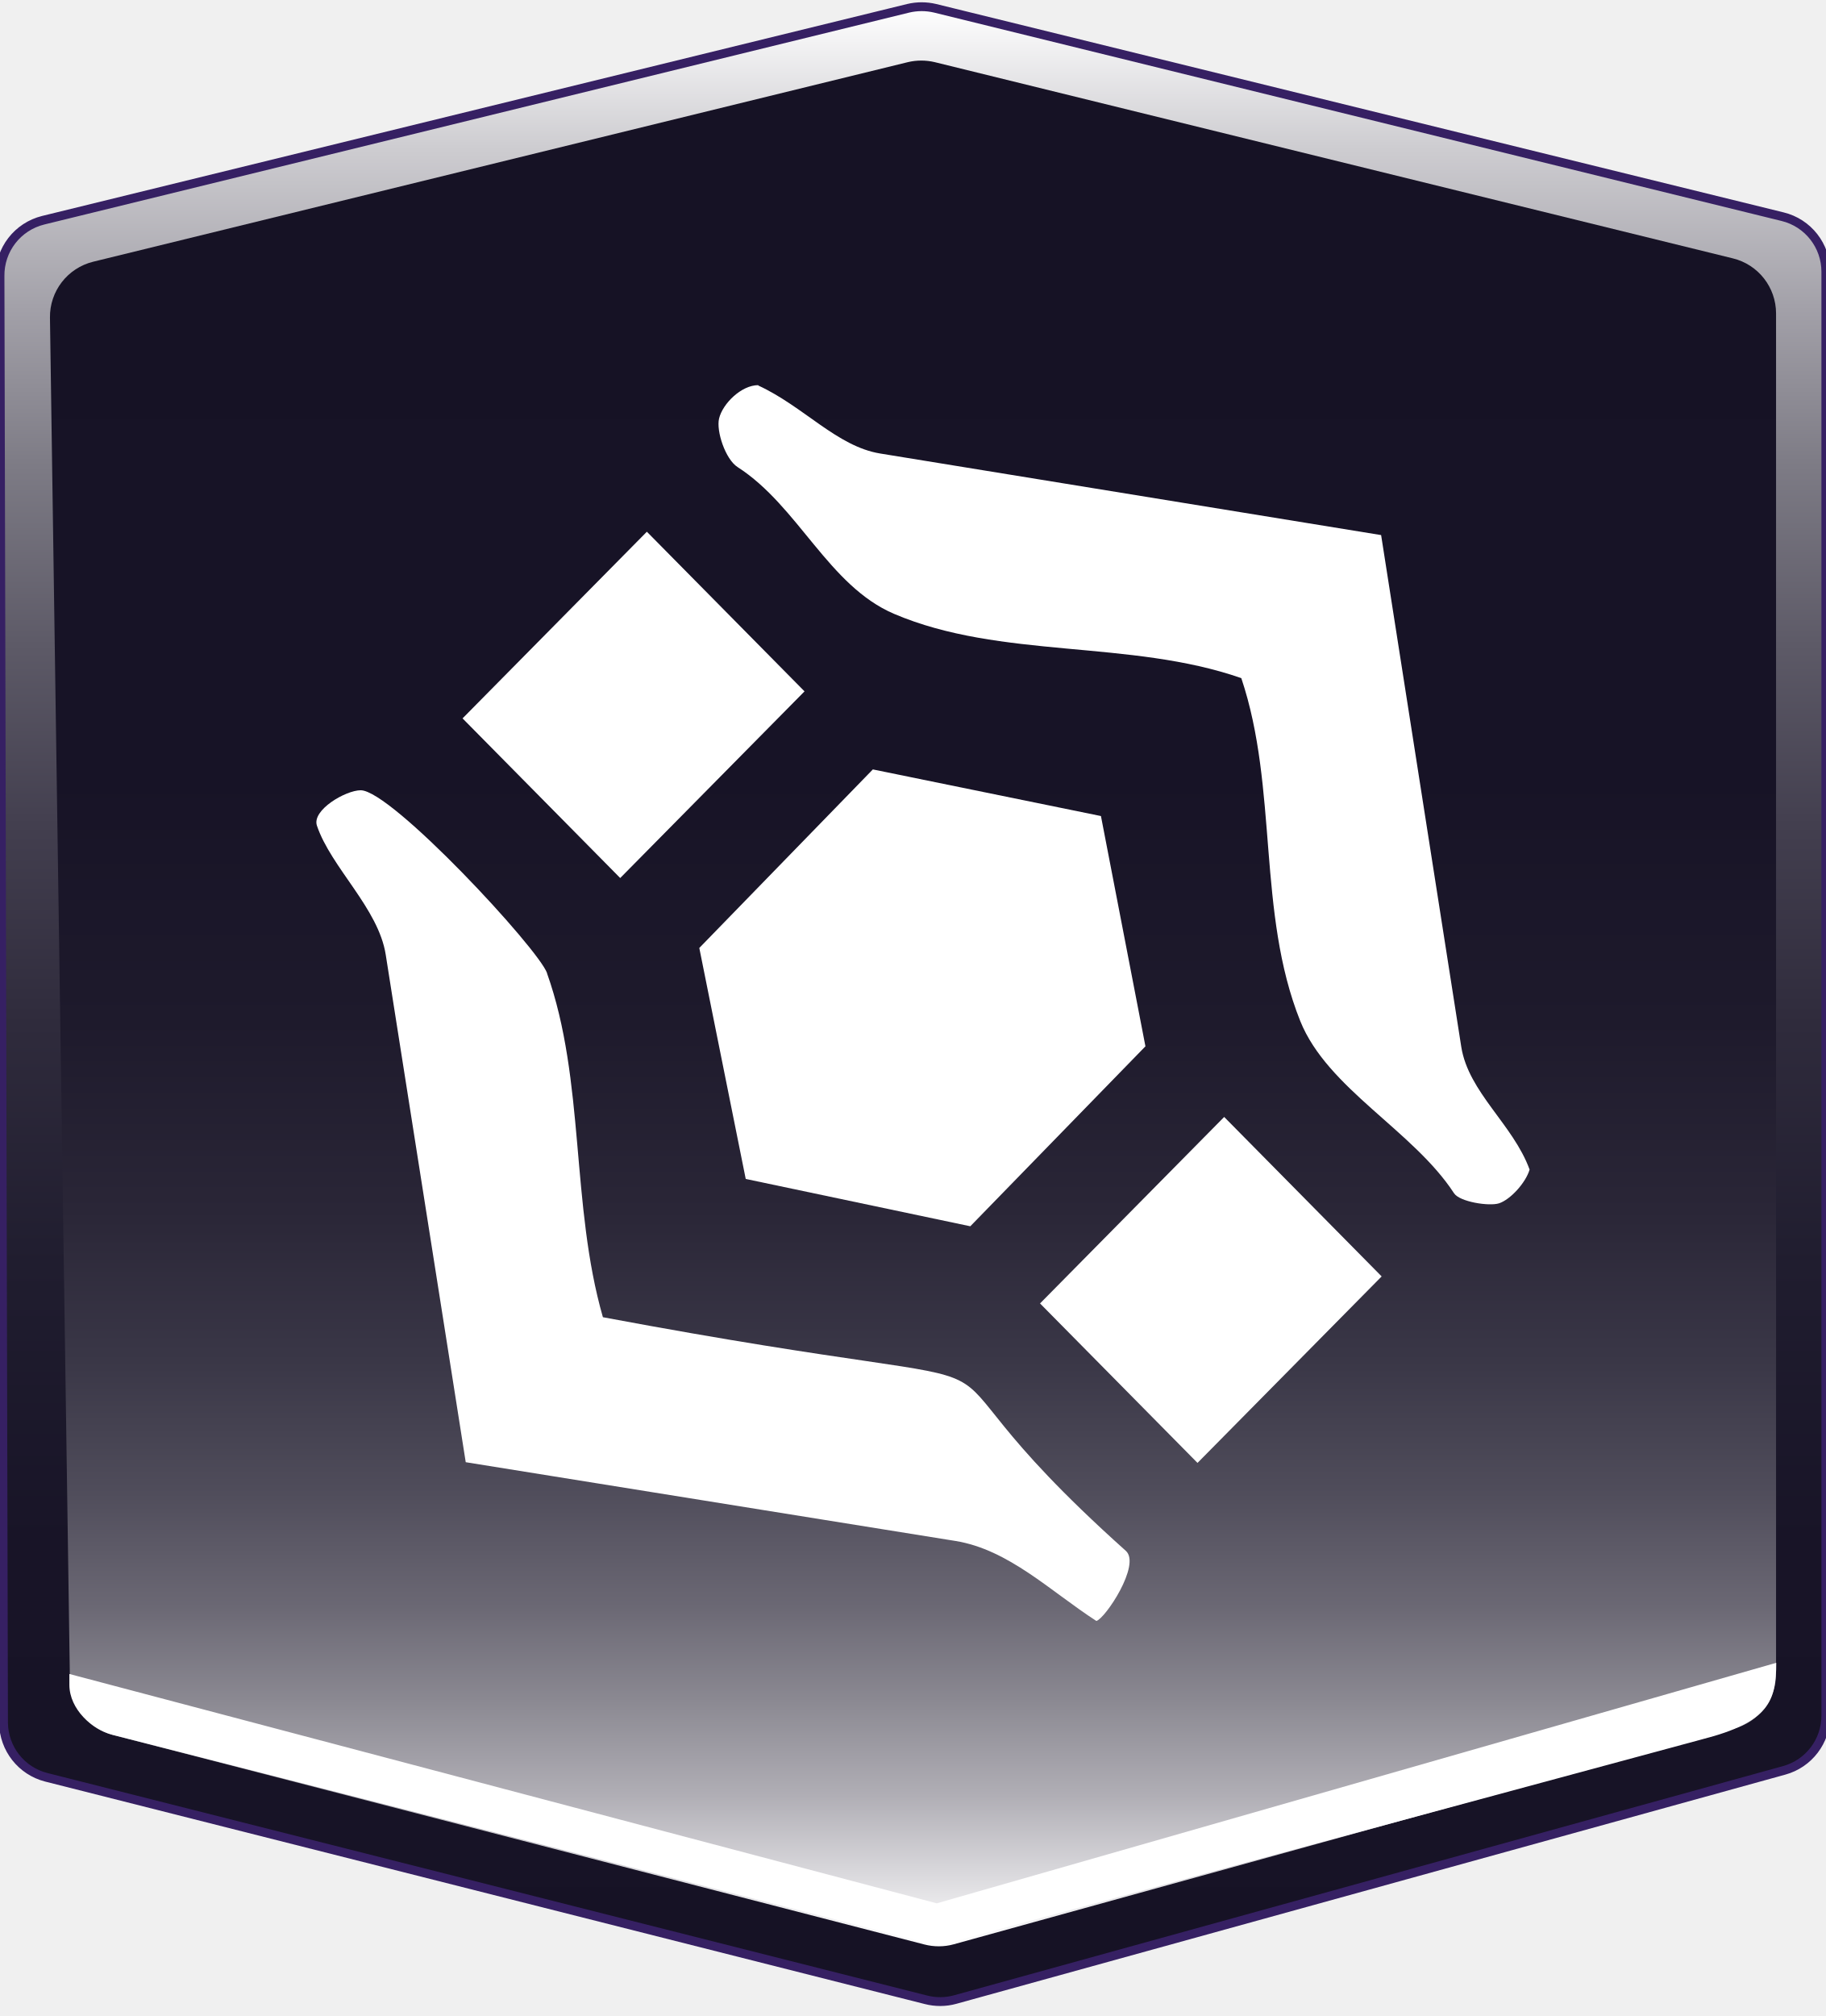
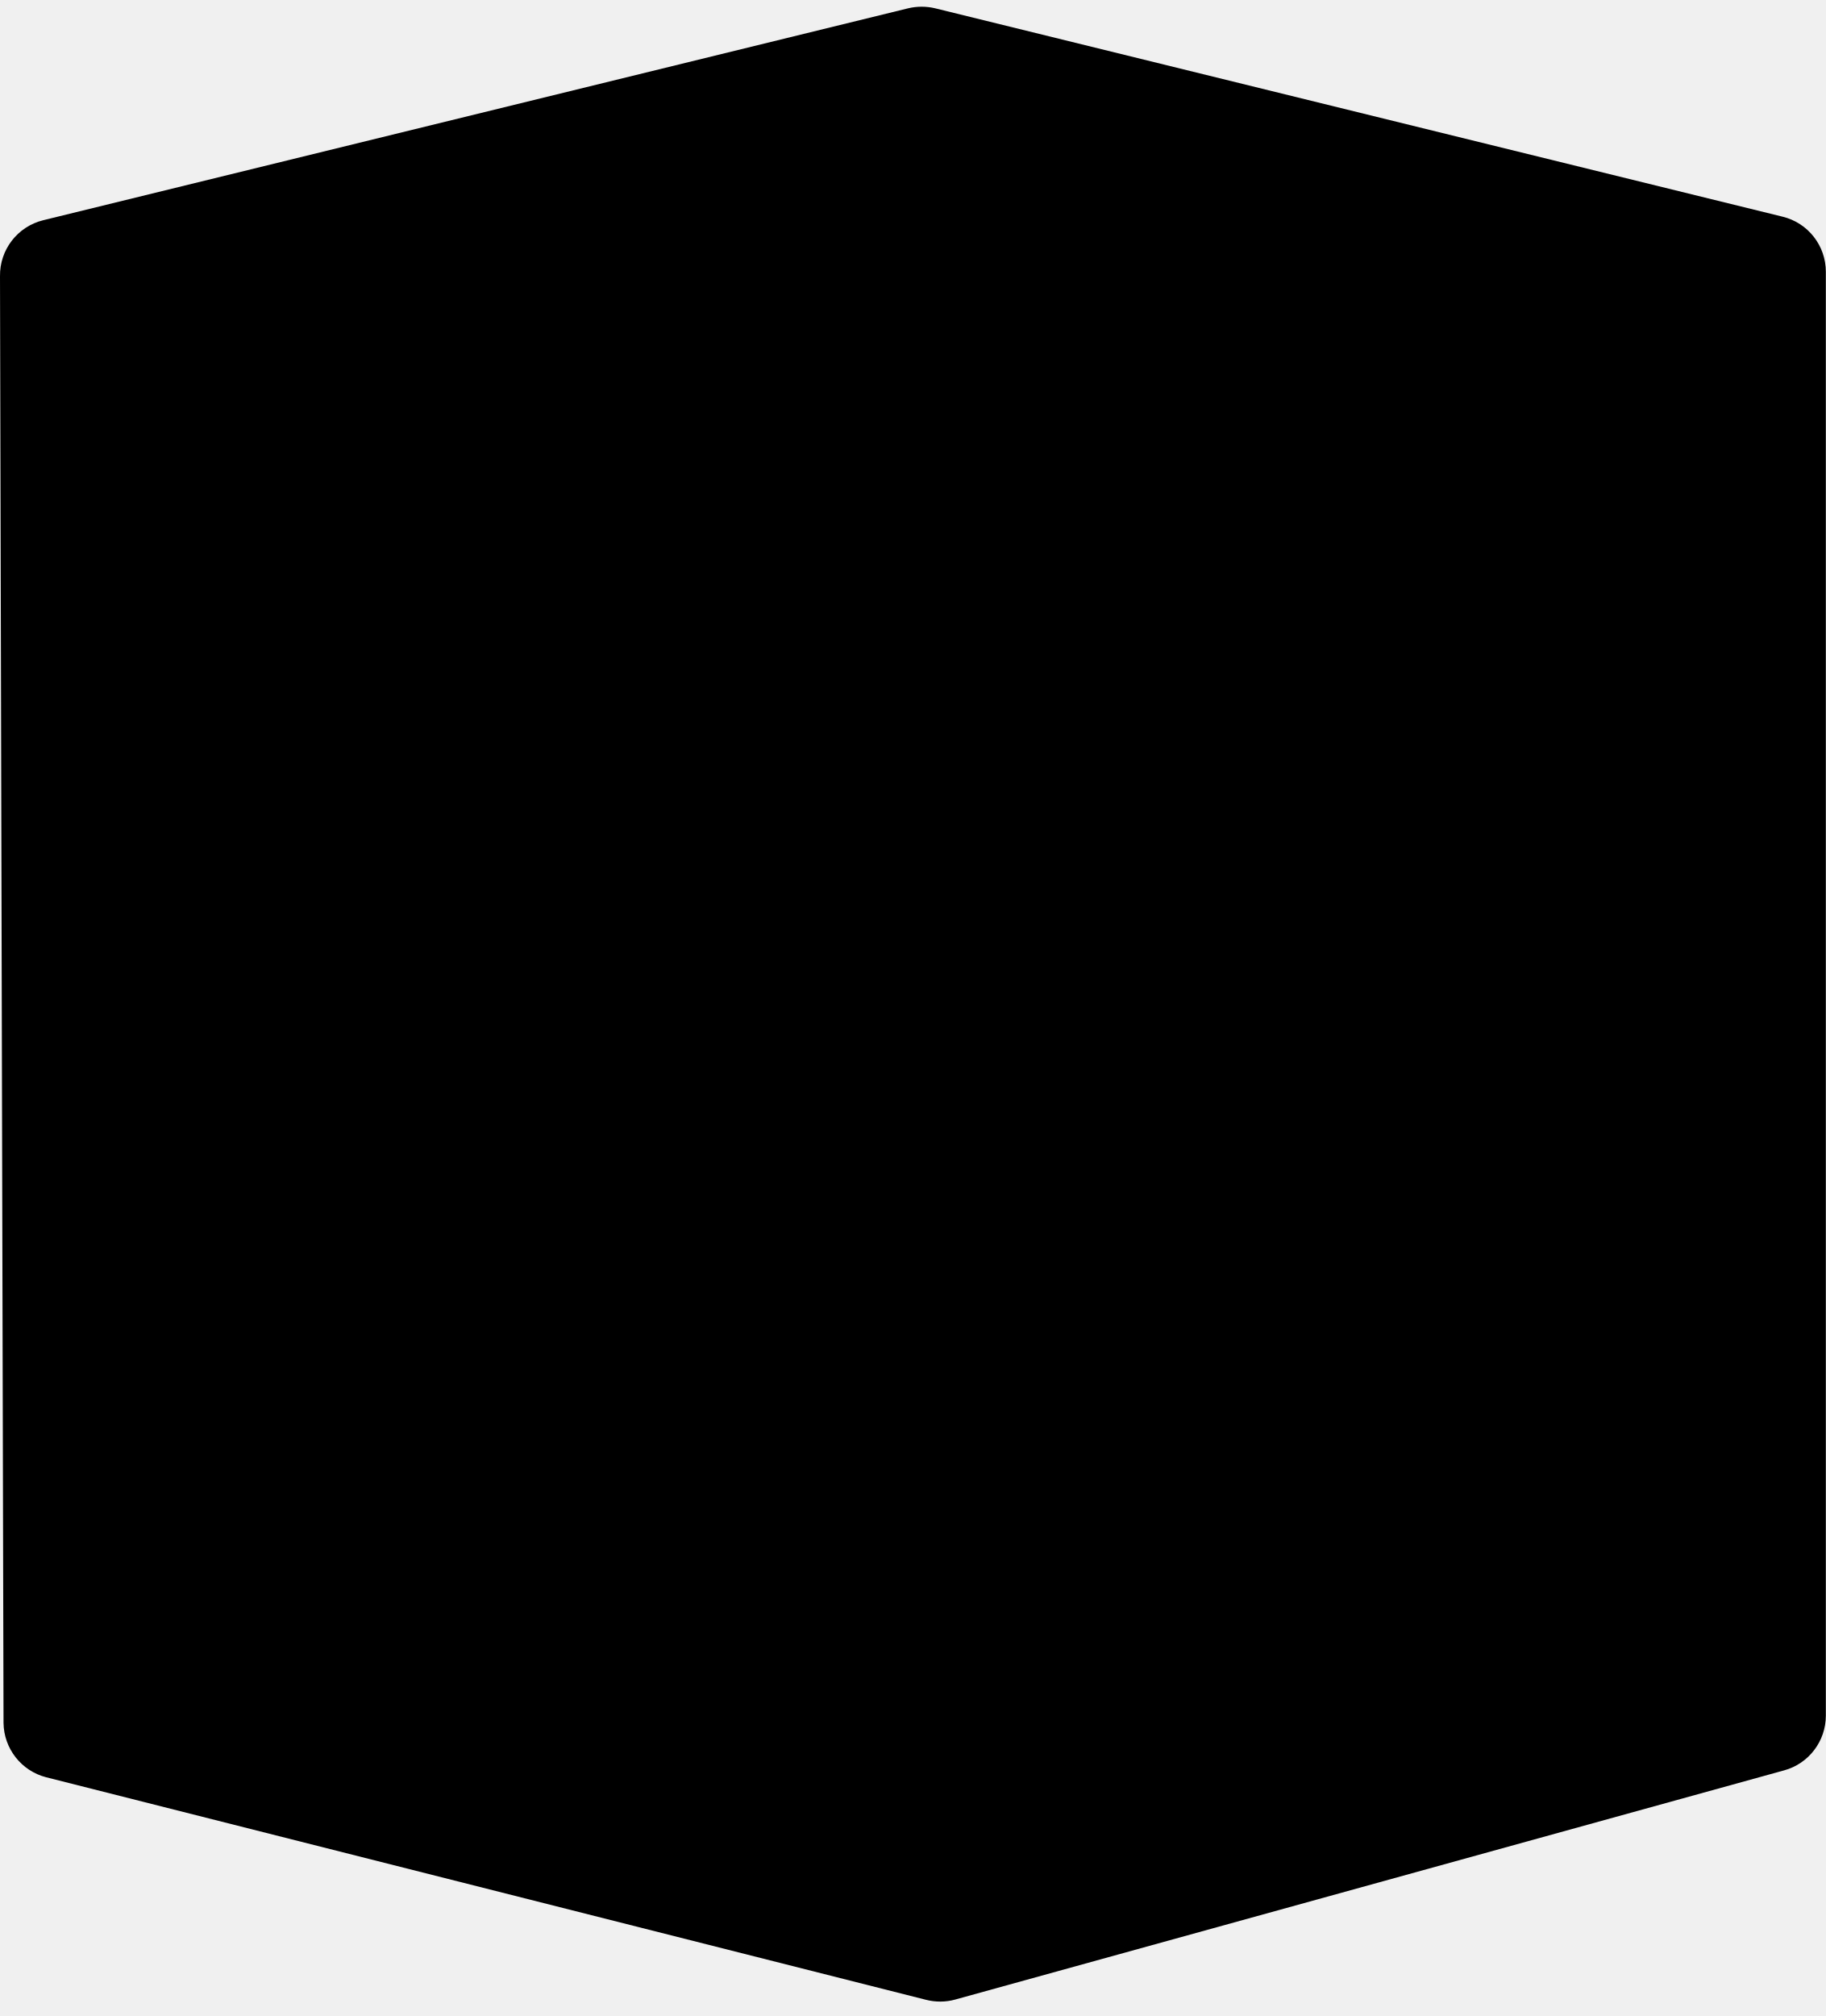
<svg xmlns="http://www.w3.org/2000/svg" id="Layer_1" data-name="Layer 1" viewBox="0 0 103.42 114.16">
-   <defs>
-     <style>
-       .cls-1 {
-         fill: url(#linear-gradient-2);
-       }
- 
-       .cls-2 {
-         fill: #fff;
-       }
- 
-       .cls-3 {
-         fill: url(#linear-gradient);
-         stroke: #362063;
-         stroke-miterlimit: 10;
-         stroke-width: .5px;
-       }
-     </style>
-     <linearGradient id="linear-gradient" x1="51.71" y1="113.34" x2="51.71" y2=".37" gradientUnits="userSpaceOnUse">
-       <stop offset="0" stop-color="#161225" />
-       <stop offset=".23" stop-color="#181427" />
-       <stop offset=".37" stop-color="#201d2f" />
-       <stop offset=".49" stop-color="#2f2b3c" />
-       <stop offset=".59" stop-color="#433f4f" />
-       <stop offset=".68" stop-color="#5d5a67" />
-       <stop offset=".77" stop-color="#7d7b85" />
-       <stop offset=".85" stop-color="#a3a1a9" />
-       <stop offset=".93" stop-color="#cecdd1" />
-       <stop offset="1" stop-color="#fff" />
-     </linearGradient>
-     <linearGradient id="linear-gradient-2" x1="51.72" y1="3.42" x2="51.72" y2="110.22" gradientUnits="userSpaceOnUse">
-       <stop offset="0" stop-color="#161225" />
-       <stop offset=".38" stop-color="#171326" />
-       <stop offset=".51" stop-color="#1e1a2c" />
-       <stop offset=".61" stop-color="#2a2637" />
-       <stop offset=".69" stop-color="#3a3747" />
-       <stop offset=".76" stop-color="#504d5b" />
-       <stop offset=".82" stop-color="#6b6874" />
-       <stop offset=".87" stop-color="#8b8992" />
-       <stop offset=".92" stop-color="#b0aeb5" />
-       <stop offset=".96" stop-color="#d8d7db" />
-       <stop offset="1" stop-color="#fff" />
-     </linearGradient>
-   </defs>
  <g>
-     <path class="cls-3" d="M103.42,15.39v81.76c0,1.45-.97,2.72-2.36,3.1l-46.96,12.98c-.54.15-1.12.15-1.66.01L2.61,100.64c-1.4-.36-2.39-1.62-2.41-3.07L0,15.64c-.02-1.5.99-2.81,2.45-3.17L51.44.47c.5-.12,1.03-.12,1.53,0l48,11.8c1.44.35,2.45,1.64,2.45,3.12Z" />
-     <path class="cls-1" d="M100.6,17.75v77.03c0,1.45-.97,2.72-2.36,3.1l-44.22,12.22c-.54.15-1.12.15-1.66.01l-45.99-11.87c-1.4-.36-2.39-1.62-2.41-3.07L2.83,17.99c-.02-1.5.99-2.81,2.45-3.17L51.42,3.52c.5-.12,1.03-.12,1.53,0l45.2,11.11c1.44.35,2.45,1.64,2.45,3.12Z" />
-     <path class="cls-2" d="M3.92,94.79l49.14,12.99,47.55-13.62c0,2.16-.4,3.36-4.19,4.33l-43.28,11.69-46.76-11.94c-1.17-.3-2.44-1.45-2.45-2.82v-.63Z" />
+     <path fill="currentColor" d="M103.42,15.39v81.76c0,1.45-.97,2.72-2.36,3.1l-46.96,12.98c-.54.15-1.12.15-1.66.01L2.61,100.64c-1.4-.36-2.39-1.62-2.41-3.07L0,15.64c-.02-1.5.99-2.81,2.45-3.17L51.44.47c.5-.12,1.03-.12,1.53,0l48,11.8c1.44.35,2.45,1.64,2.45,3.12Z" />
+     <path fill="currentColor" d="M100.6,17.75v77.03c0,1.45-.97,2.72-2.36,3.1l-44.22,12.22c-.54.15-1.12.15-1.66.01l-45.99-11.87c-1.4-.36-2.39-1.62-2.41-3.07L2.83,17.99c-.02-1.5.99-2.81,2.45-3.17L51.42,3.52c.5-.12,1.03-.12,1.53,0l45.2,11.11c1.44.35,2.45,1.64,2.45,3.12Z" />
+     <path fill="currentColor" d="M3.92,94.79l49.14,12.99,47.55-13.62c0,2.16-.4,3.36-4.19,4.33l-43.28,11.69-46.76-11.94c-1.17-.3-2.44-1.45-2.45-2.82v-.63Z" />
  </g>
  <g>
-     <path class="cls-2" d="M30.99,55.11c-.5-1.4-8.82-10.36-10.56-10.36-.85,0-2.77,1.12-2.48,2,.8,2.38,3.49,4.68,3.9,7.32l4.53,28.73,27.74,4.46c3.02.49,5.38,2.85,7.98,4.53.5-.13,2.54-3.19,1.67-3.97-15.18-13.59-.07-7.7-29.62-13.23-1.83-6.36-1-13.41-3.17-19.49Z" />
-     <path class="cls-2" d="M42.95,21.81c-.96,0-2.02,1.05-2.22,1.89-.17.71.36,2.31,1.05,2.75,3.44,2.21,5.14,6.72,8.86,8.31,6.05,2.58,13.35,1.44,19.67,3.64,2.1,6.24.88,13.28,3.34,19.42,1.54,3.83,6.4,6.2,8.71,9.75.32.49,1.99.75,2.55.57.64-.21,1.51-1.16,1.73-1.91-.93-2.55-3.46-4.37-3.87-6.95l-4.54-28.98-28.38-4.62c-2.44-.4-4.32-2.66-6.9-3.85Z" />
-     <polygon class="cls-2" points="62.36 46.21 49.44 43.57 39.61 53.68 42.24 66.76 54.96 69.44 64.88 59.25 62.36 46.21" />
-     <polygon class="cls-2" points="67.83 82.84 78.26 72.28 69.34 63.25 58.91 73.81 67.83 82.84" />
-     <polygon class="cls-2" points="35.13 49.72 45.57 39.15 36.64 30.11 26.2 40.68 35.13 49.72" />
+     <path fill="currentColor" d="M30.99,55.11c-.5-1.4-8.82-10.36-10.56-10.36-.85,0-2.77,1.12-2.48,2,.8,2.38,3.49,4.68,3.9,7.32l4.53,28.73,27.74,4.46c3.02.49,5.38,2.85,7.98,4.53.5-.13,2.54-3.19,1.67-3.97-15.18-13.59-.07-7.7-29.62-13.23-1.83-6.36-1-13.41-3.17-19.49Z" />
+     <path fill="currentColor" d="M42.95,21.81c-.96,0-2.02,1.05-2.22,1.89-.17.71.36,2.31,1.05,2.75,3.44,2.21,5.14,6.72,8.86,8.31,6.05,2.58,13.35,1.44,19.67,3.64,2.1,6.24.88,13.28,3.34,19.42,1.54,3.83,6.4,6.2,8.71,9.75.32.49,1.99.75,2.55.57.64-.21,1.51-1.16,1.73-1.91-.93-2.55-3.46-4.37-3.87-6.95l-4.54-28.98-28.38-4.62c-2.44-.4-4.32-2.66-6.9-3.85Z" />
+     <polygon fill="currentColor" points="62.36 46.21 49.44 43.57 39.61 53.68 42.24 66.76 54.96 69.44 64.88 59.25 62.36 46.21" />
+     <polygon fill="currentColor" points="67.83 82.84 78.26 72.28 69.34 63.25 58.91 73.81 67.83 82.84" />
+     <polygon fill="currentColor" points="35.13 49.72 45.57 39.15 36.64 30.11 26.2 40.68 35.13 49.72" />
  </g>
</svg>
